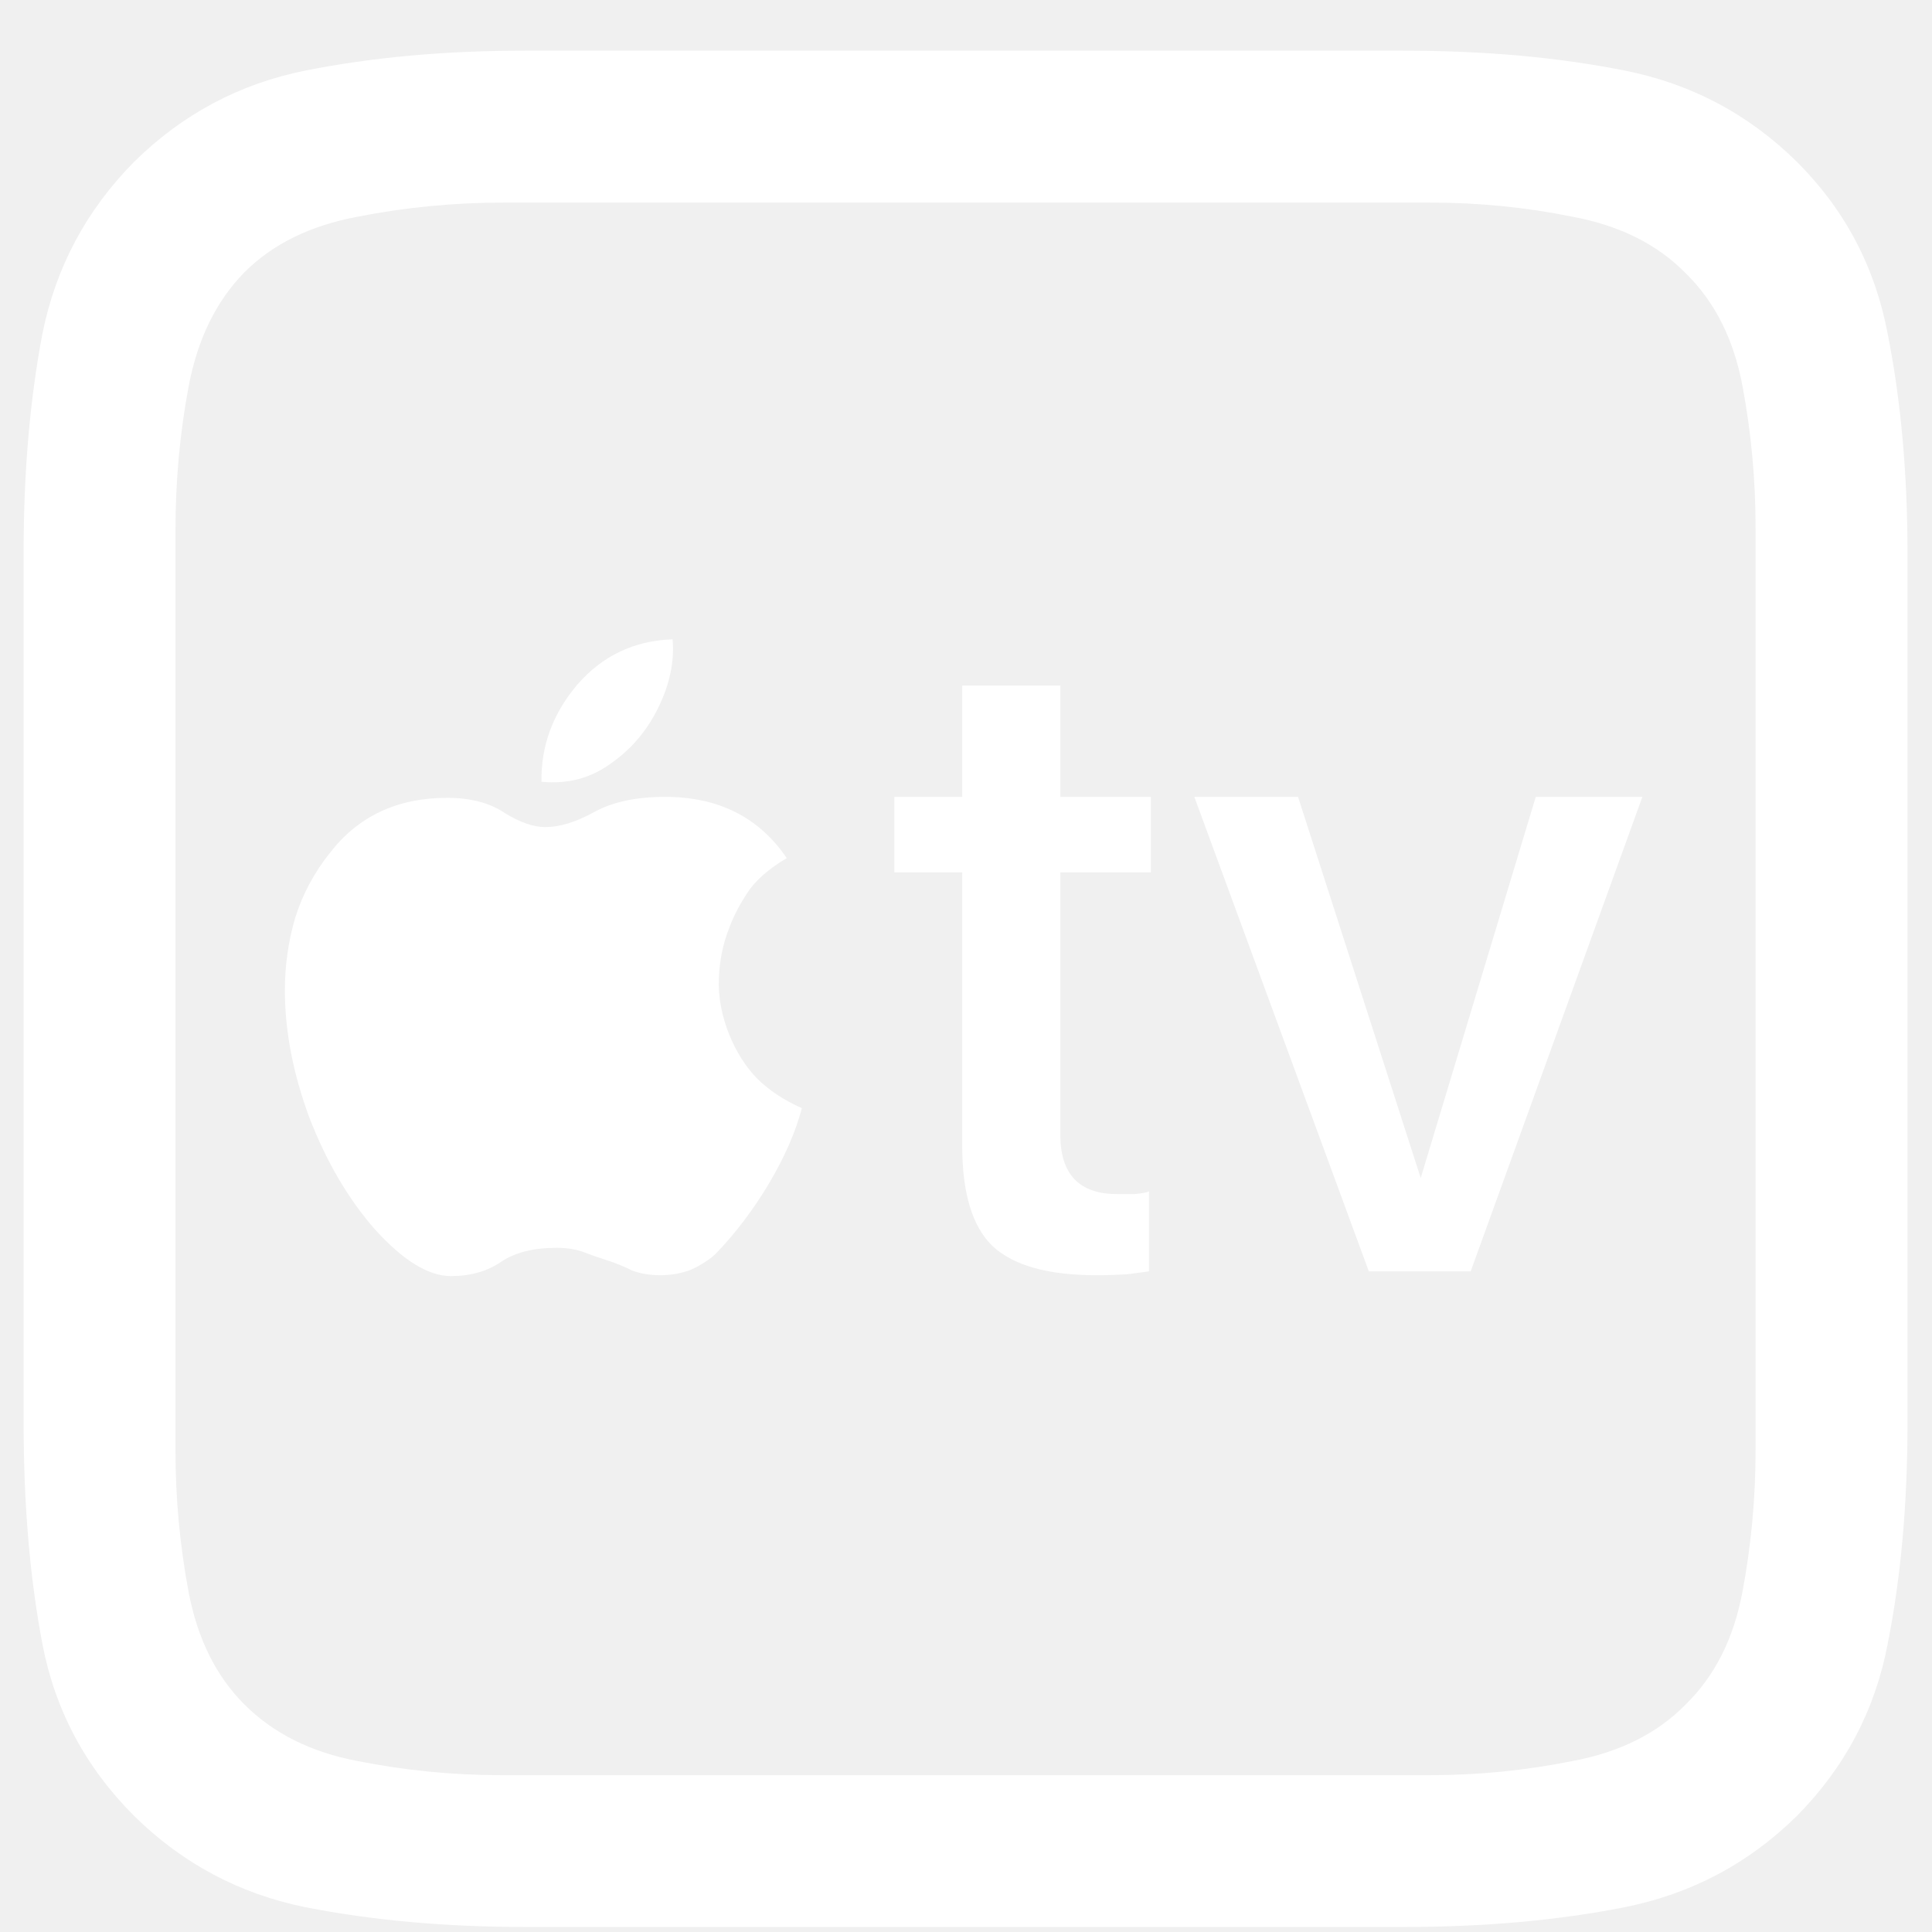
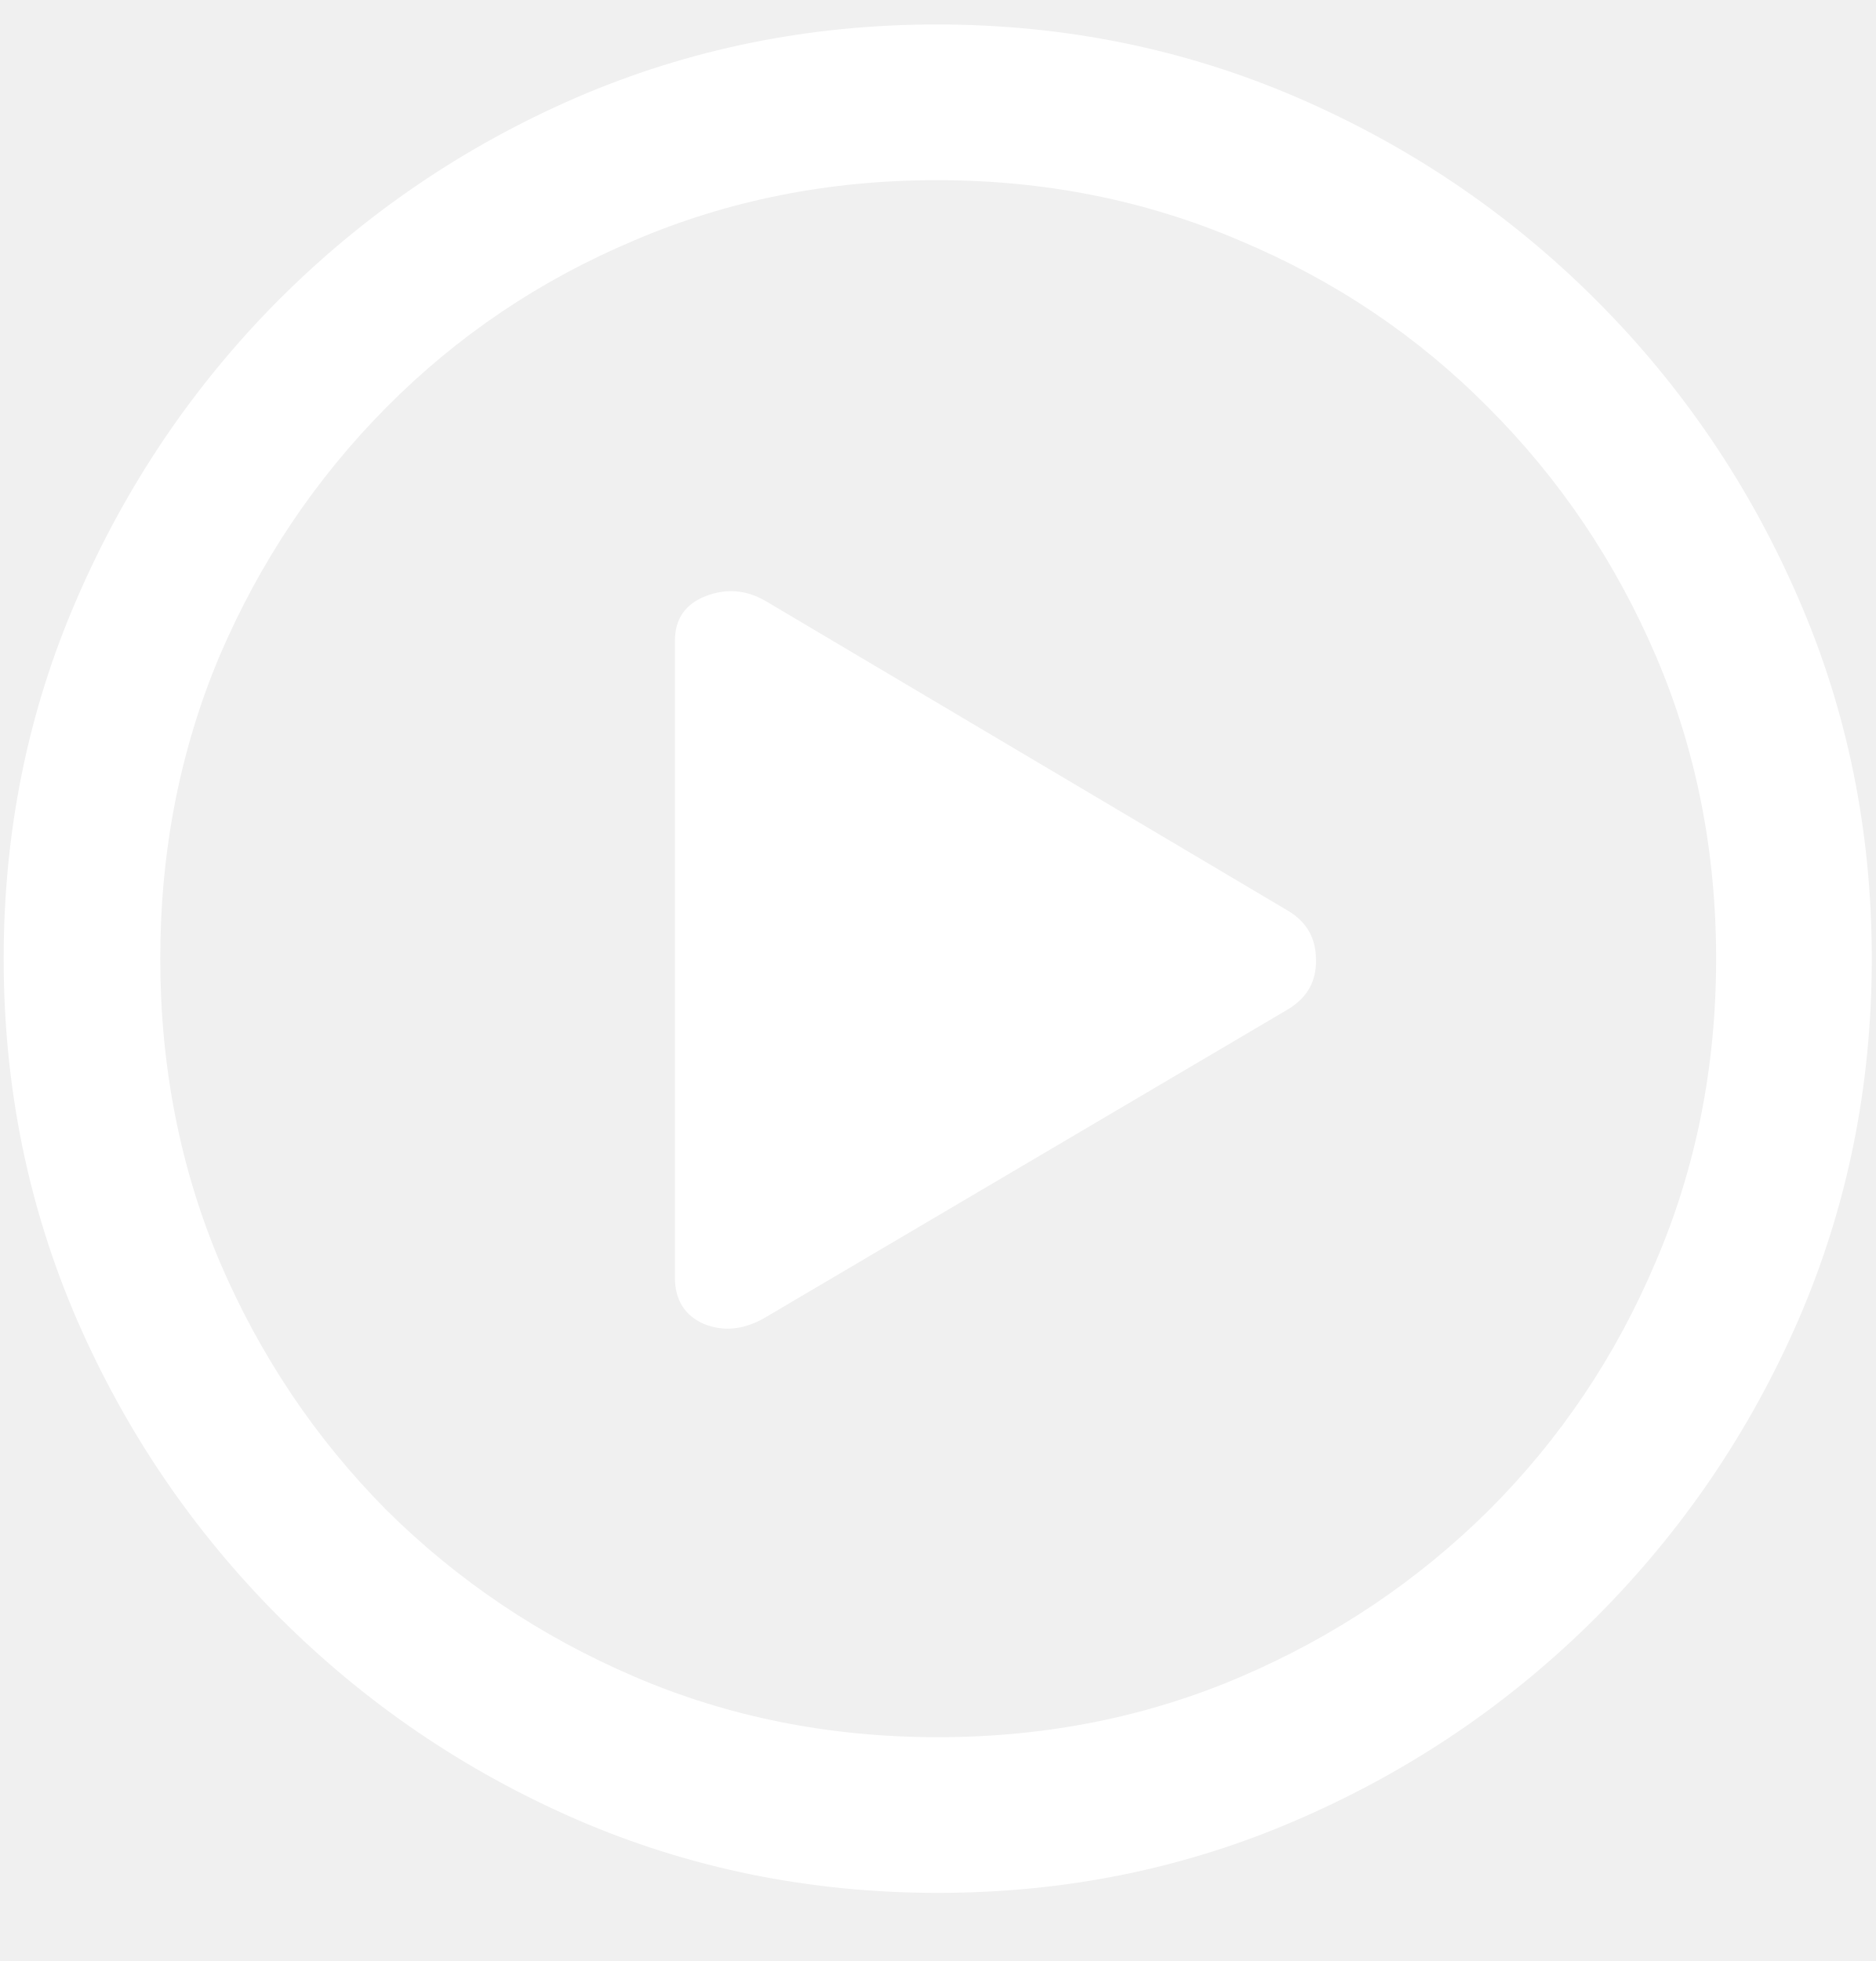
- <svg xmlns="http://www.w3.org/2000/svg" width="22" height="22" viewBox="0 0 22 22" fill="none">
-   <path d="M6.166 8.902C6.159 8.494 6.295 8.125 6.574 7.796C6.861 7.466 7.222 7.295 7.659 7.28C7.681 7.531 7.627 7.789 7.498 8.054C7.369 8.319 7.187 8.534 6.95 8.698C6.721 8.863 6.46 8.931 6.166 8.902ZM9.131 12.619C9.059 12.891 8.934 13.178 8.755 13.479C8.576 13.779 8.372 14.048 8.143 14.284C8.071 14.349 7.981 14.406 7.874 14.456C7.767 14.499 7.648 14.521 7.52 14.521C7.398 14.521 7.29 14.503 7.197 14.467C7.111 14.424 7.015 14.384 6.907 14.349C6.836 14.327 6.753 14.299 6.66 14.263C6.567 14.227 6.46 14.209 6.338 14.209C6.073 14.209 5.862 14.263 5.704 14.37C5.547 14.477 5.357 14.531 5.135 14.531C4.877 14.531 4.587 14.352 4.265 13.994C3.964 13.65 3.717 13.228 3.523 12.727C3.337 12.225 3.244 11.742 3.244 11.276C3.244 10.99 3.284 10.714 3.362 10.449C3.448 10.177 3.581 9.93 3.76 9.708C4.082 9.293 4.526 9.085 5.092 9.085C5.357 9.085 5.575 9.142 5.747 9.257C5.919 9.364 6.073 9.418 6.209 9.418C6.374 9.418 6.56 9.361 6.768 9.246C6.975 9.132 7.244 9.074 7.573 9.074C8.182 9.074 8.644 9.307 8.959 9.772C8.751 9.894 8.601 10.027 8.508 10.17C8.415 10.313 8.347 10.446 8.304 10.567C8.232 10.746 8.193 10.94 8.186 11.148C8.178 11.355 8.218 11.566 8.304 11.781C8.382 11.975 8.486 12.139 8.615 12.275C8.751 12.412 8.923 12.526 9.131 12.619ZM12.074 7.807V9.074H13.105V9.934H12.074V12.92C12.074 13.371 12.289 13.597 12.719 13.597C12.776 13.597 12.844 13.597 12.923 13.597C13.009 13.589 13.062 13.579 13.084 13.565V14.477C13.034 14.485 12.951 14.495 12.837 14.51C12.722 14.517 12.604 14.521 12.482 14.521C11.931 14.521 11.537 14.409 11.301 14.188C11.072 13.966 10.957 13.586 10.957 13.049V9.934H10.184V9.074H10.957V7.807H12.074ZM16.747 14.477H15.587L13.6 9.074H14.781L16.178 13.414L17.488 9.074H18.702L16.747 14.477ZM5.994 21.943C5.077 21.943 4.24 21.868 3.48 21.718C2.729 21.567 2.077 21.22 1.525 20.676C0.974 20.124 0.627 19.473 0.483 18.721C0.34 17.969 0.269 17.131 0.269 16.207V6.281C0.269 5.379 0.34 4.552 0.483 3.8C0.634 3.048 0.981 2.396 1.525 1.845C2.077 1.3 2.729 0.953 3.48 0.803C4.24 0.652 5.07 0.577 5.973 0.577H15.984C16.901 0.577 17.739 0.652 18.498 0.803C19.257 0.953 19.912 1.3 20.464 1.845C21.008 2.389 21.352 3.041 21.495 3.8C21.645 4.552 21.721 5.386 21.721 6.303V16.207C21.721 17.131 21.645 17.969 21.495 18.721C21.352 19.473 21.008 20.124 20.464 20.676C19.912 21.22 19.257 21.567 18.498 21.718C17.739 21.868 16.901 21.943 15.984 21.943H5.994ZM5.704 20.214H16.285C16.837 20.214 17.377 20.16 17.907 20.053C18.444 19.953 18.874 19.738 19.196 19.408C19.526 19.086 19.741 18.66 19.841 18.13C19.941 17.6 19.991 17.059 19.991 16.508V6.013C19.991 5.461 19.941 4.921 19.841 4.391C19.741 3.861 19.526 3.435 19.196 3.112C18.874 2.783 18.444 2.568 17.907 2.468C17.377 2.36 16.837 2.307 16.285 2.307H5.736C5.171 2.307 4.616 2.36 4.071 2.468C3.534 2.568 3.104 2.779 2.782 3.102C2.46 3.431 2.249 3.864 2.148 4.401C2.048 4.931 1.998 5.479 1.998 6.045V16.508C1.998 17.059 2.048 17.6 2.148 18.13C2.249 18.66 2.46 19.086 2.782 19.408C3.112 19.738 3.541 19.953 4.071 20.053C4.608 20.16 5.153 20.214 5.704 20.214Z" fill="white" />
+ <svg xmlns="http://www.w3.org/2000/svg" width="22" height="23" viewBox="0 0 22 23" fill="none">
+   <path d="M11 22.201C9.503 22.201 8.092 21.915 6.768 21.342C5.45 20.769 4.286 19.977 3.276 18.968C2.267 17.958 1.475 16.794 0.902 15.477C0.329 14.152 0.043 12.741 0.043 11.244C0.043 9.747 0.329 8.34 0.902 7.022C1.475 5.698 2.263 4.53 3.266 3.521C4.275 2.511 5.439 1.719 6.757 1.146C8.082 0.574 9.493 0.287 10.989 0.287C12.486 0.287 13.897 0.574 15.222 1.146C16.547 1.719 17.714 2.511 18.724 3.521C19.733 4.53 20.525 5.698 21.098 7.022C21.671 8.34 21.957 9.747 21.957 11.244C21.957 12.741 21.671 14.152 21.098 15.477C20.525 16.794 19.733 17.958 18.724 18.968C17.714 19.977 16.547 20.769 15.222 21.342C13.904 21.915 12.497 22.201 11 22.201ZM11 20.375C12.268 20.375 13.453 20.139 14.556 19.666C15.659 19.193 16.629 18.542 17.467 17.711C18.305 16.873 18.956 15.903 19.422 14.8C19.895 13.697 20.131 12.512 20.131 11.244C20.131 9.977 19.895 8.791 19.422 7.688C18.949 6.586 18.294 5.615 17.456 4.777C16.625 3.939 15.655 3.288 14.545 2.822C13.442 2.35 12.257 2.113 10.989 2.113C9.722 2.113 8.536 2.35 7.434 2.822C6.331 3.288 5.364 3.939 4.533 4.777C3.702 5.615 3.051 6.586 2.578 7.688C2.113 8.791 1.88 9.977 1.88 11.244C1.88 12.512 2.113 13.697 2.578 14.8C3.051 15.903 3.702 16.873 4.533 17.711C5.371 18.542 6.341 19.193 7.444 19.666C8.547 20.139 9.732 20.375 11 20.375ZM8.991 15.444C8.741 15.595 8.497 15.623 8.261 15.53C8.032 15.43 7.917 15.247 7.917 14.982V7.517C7.917 7.259 8.039 7.083 8.282 6.99C8.526 6.897 8.762 6.919 8.991 7.055L15.114 10.685C15.329 10.815 15.437 11.004 15.437 11.255C15.444 11.505 15.336 11.699 15.114 11.835L8.991 15.444Z" fill="white" />
</svg>
